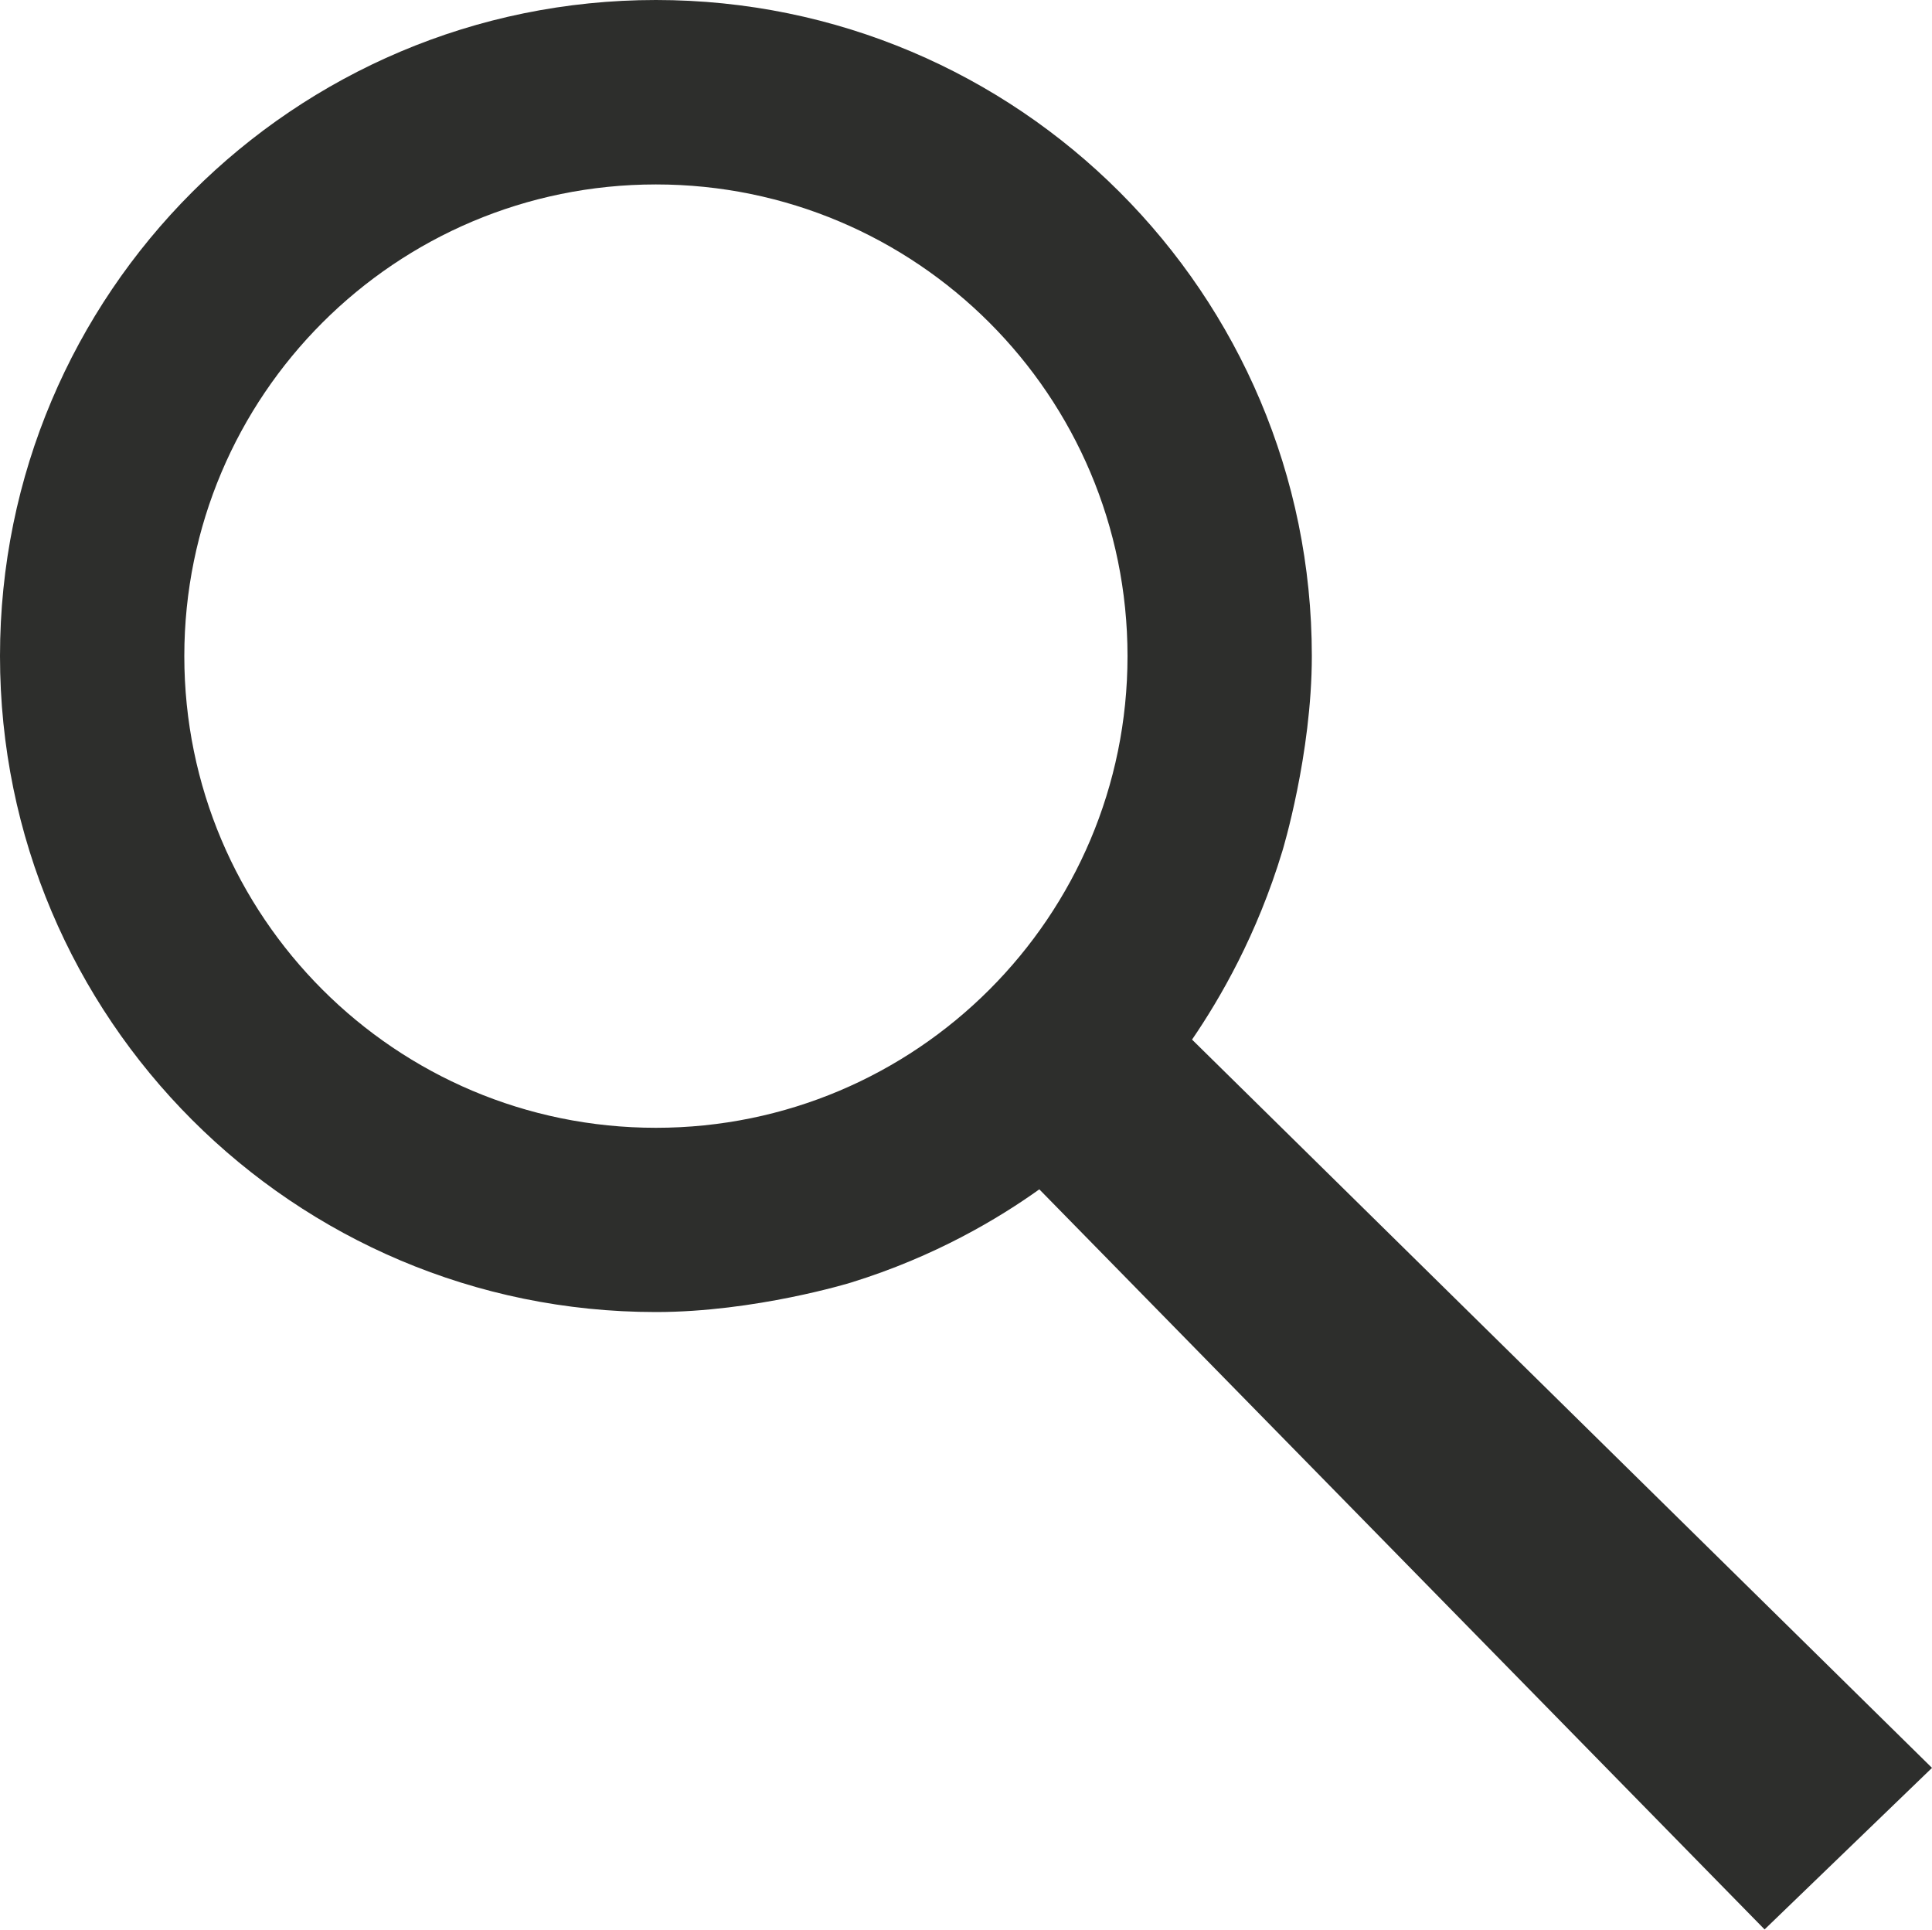
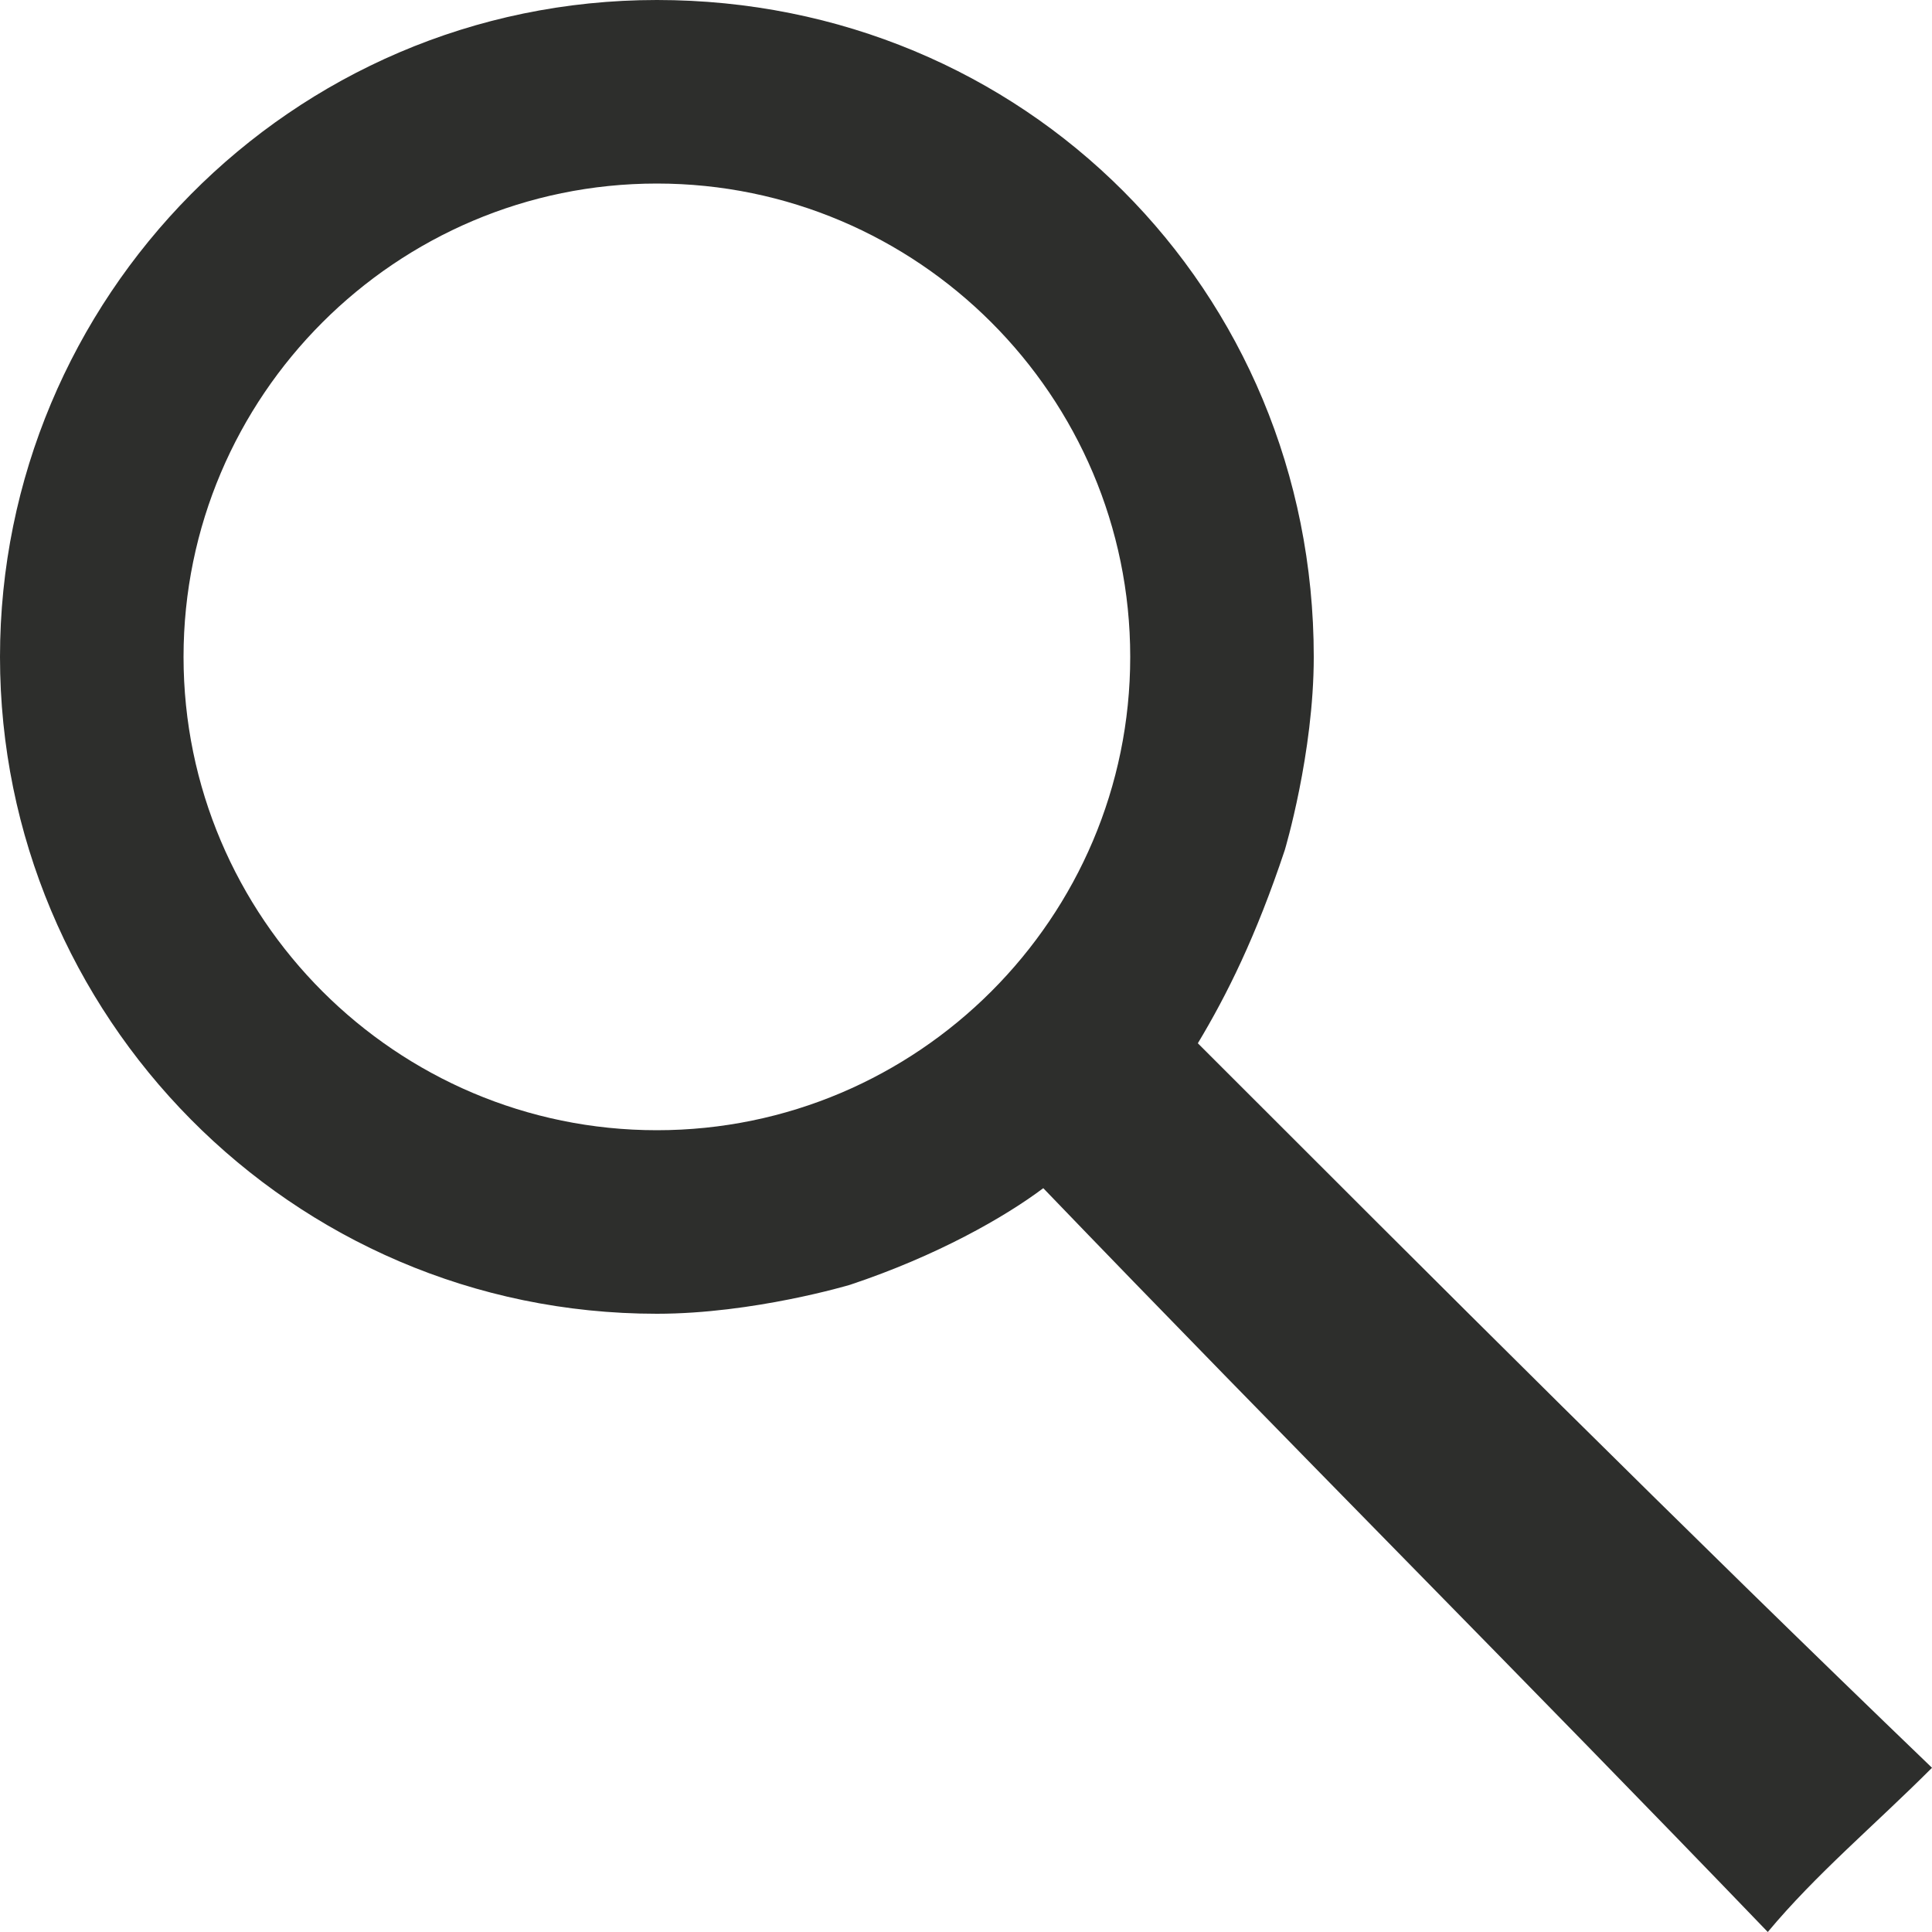
- <svg xmlns="http://www.w3.org/2000/svg" version="1.1" id="Слой_1" x="0px" y="0px" viewBox="0 0 20 19.97" style="enable-background:new 0 0 20 19.97;" xml:space="preserve">
-   <style type="text/css">
- 	.st0{fill:#2D2E2C;}
- </style>
-   <path class="st0" d="M20,18.298c-0.578,0.557-1.155,1.114-1.733,1.672  c-2.503-2.553-5.005-5.106-7.508-7.66c-0.419,0.299-1.074,0.694-1.95,0.965  c-0,0-0.991,0.305-2.019,0.305C3.04,13.58,0,10.54,0,6.79  S3.04,0,6.79,0s6.79,3.04,6.79,6.79c0,1.02-0.305,2.019-0.305,2.019  c-0.262,0.866-0.642,1.522-0.935,1.951C14.894,13.273,17.447,15.785,20,18.298z   M6.79,1.909c-2.696,0-4.882,2.186-4.882,4.882s2.186,4.882,4.882,4.882  s4.882-2.186,4.882-4.882S9.486,1.909,6.79,1.909z" />
+ <svg xmlns="http://www.w3.org/2000/svg" viewBox="0 0 20 20">
+   <style type="text/css"> .st0{fill:#2D2E2C;} </style>
+   <path class="st0" d="M20 18.3c-0.6 0.6-1.2 1.1-1.7 1.7 -2.5-2.6-5-5.1-7.5-7.7 -0.4 0.3-1.1 0.7-2 1 0 0-1 0.3-2 0.3C3 13.6 0 10.5 0 6.8S3 0 6.8 0s6.8 3 6.8 6.8c0 1-0.3 2-0.3 2 -0.3 0.9-0.6 1.5-0.9 2C14.9 13.3 17.4 15.8 20 18.3zM6.8 1.9c-2.7 0-4.9 2.2-4.9 4.9s2.2 4.9 4.9 4.9 4.9-2.2 4.9-4.9S9.5 1.9 6.8 1.9z" />
</svg>
